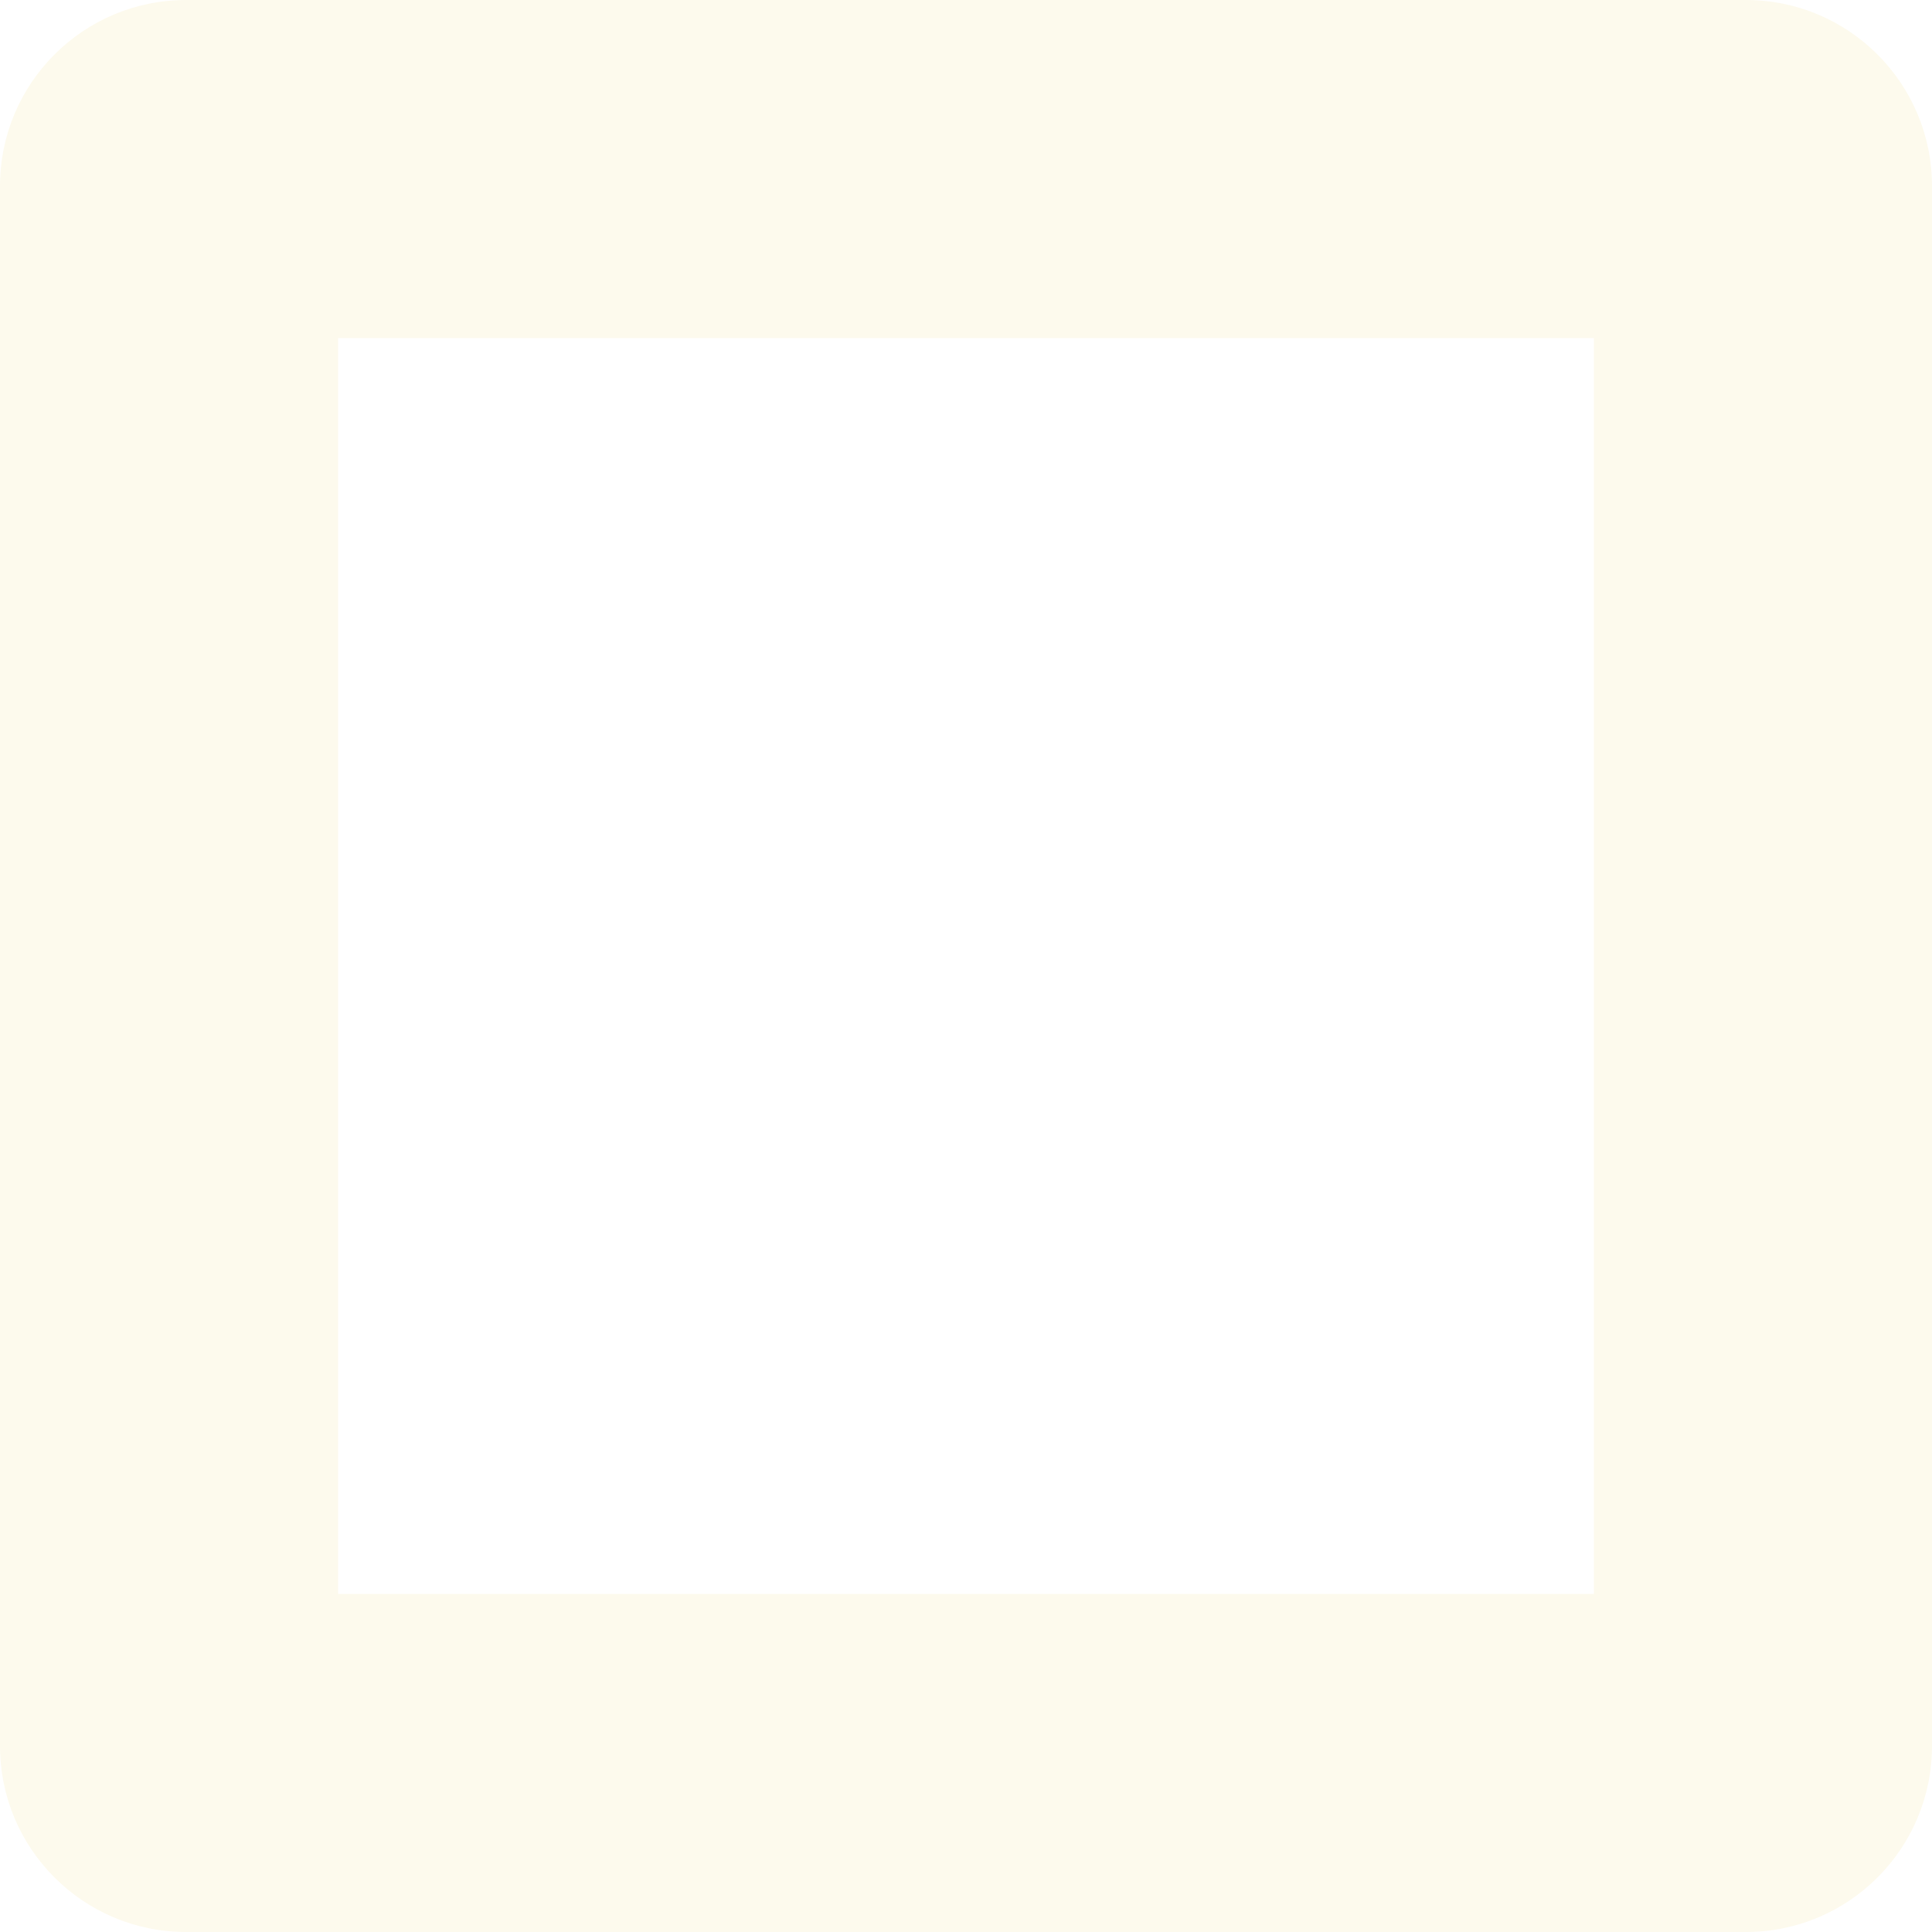
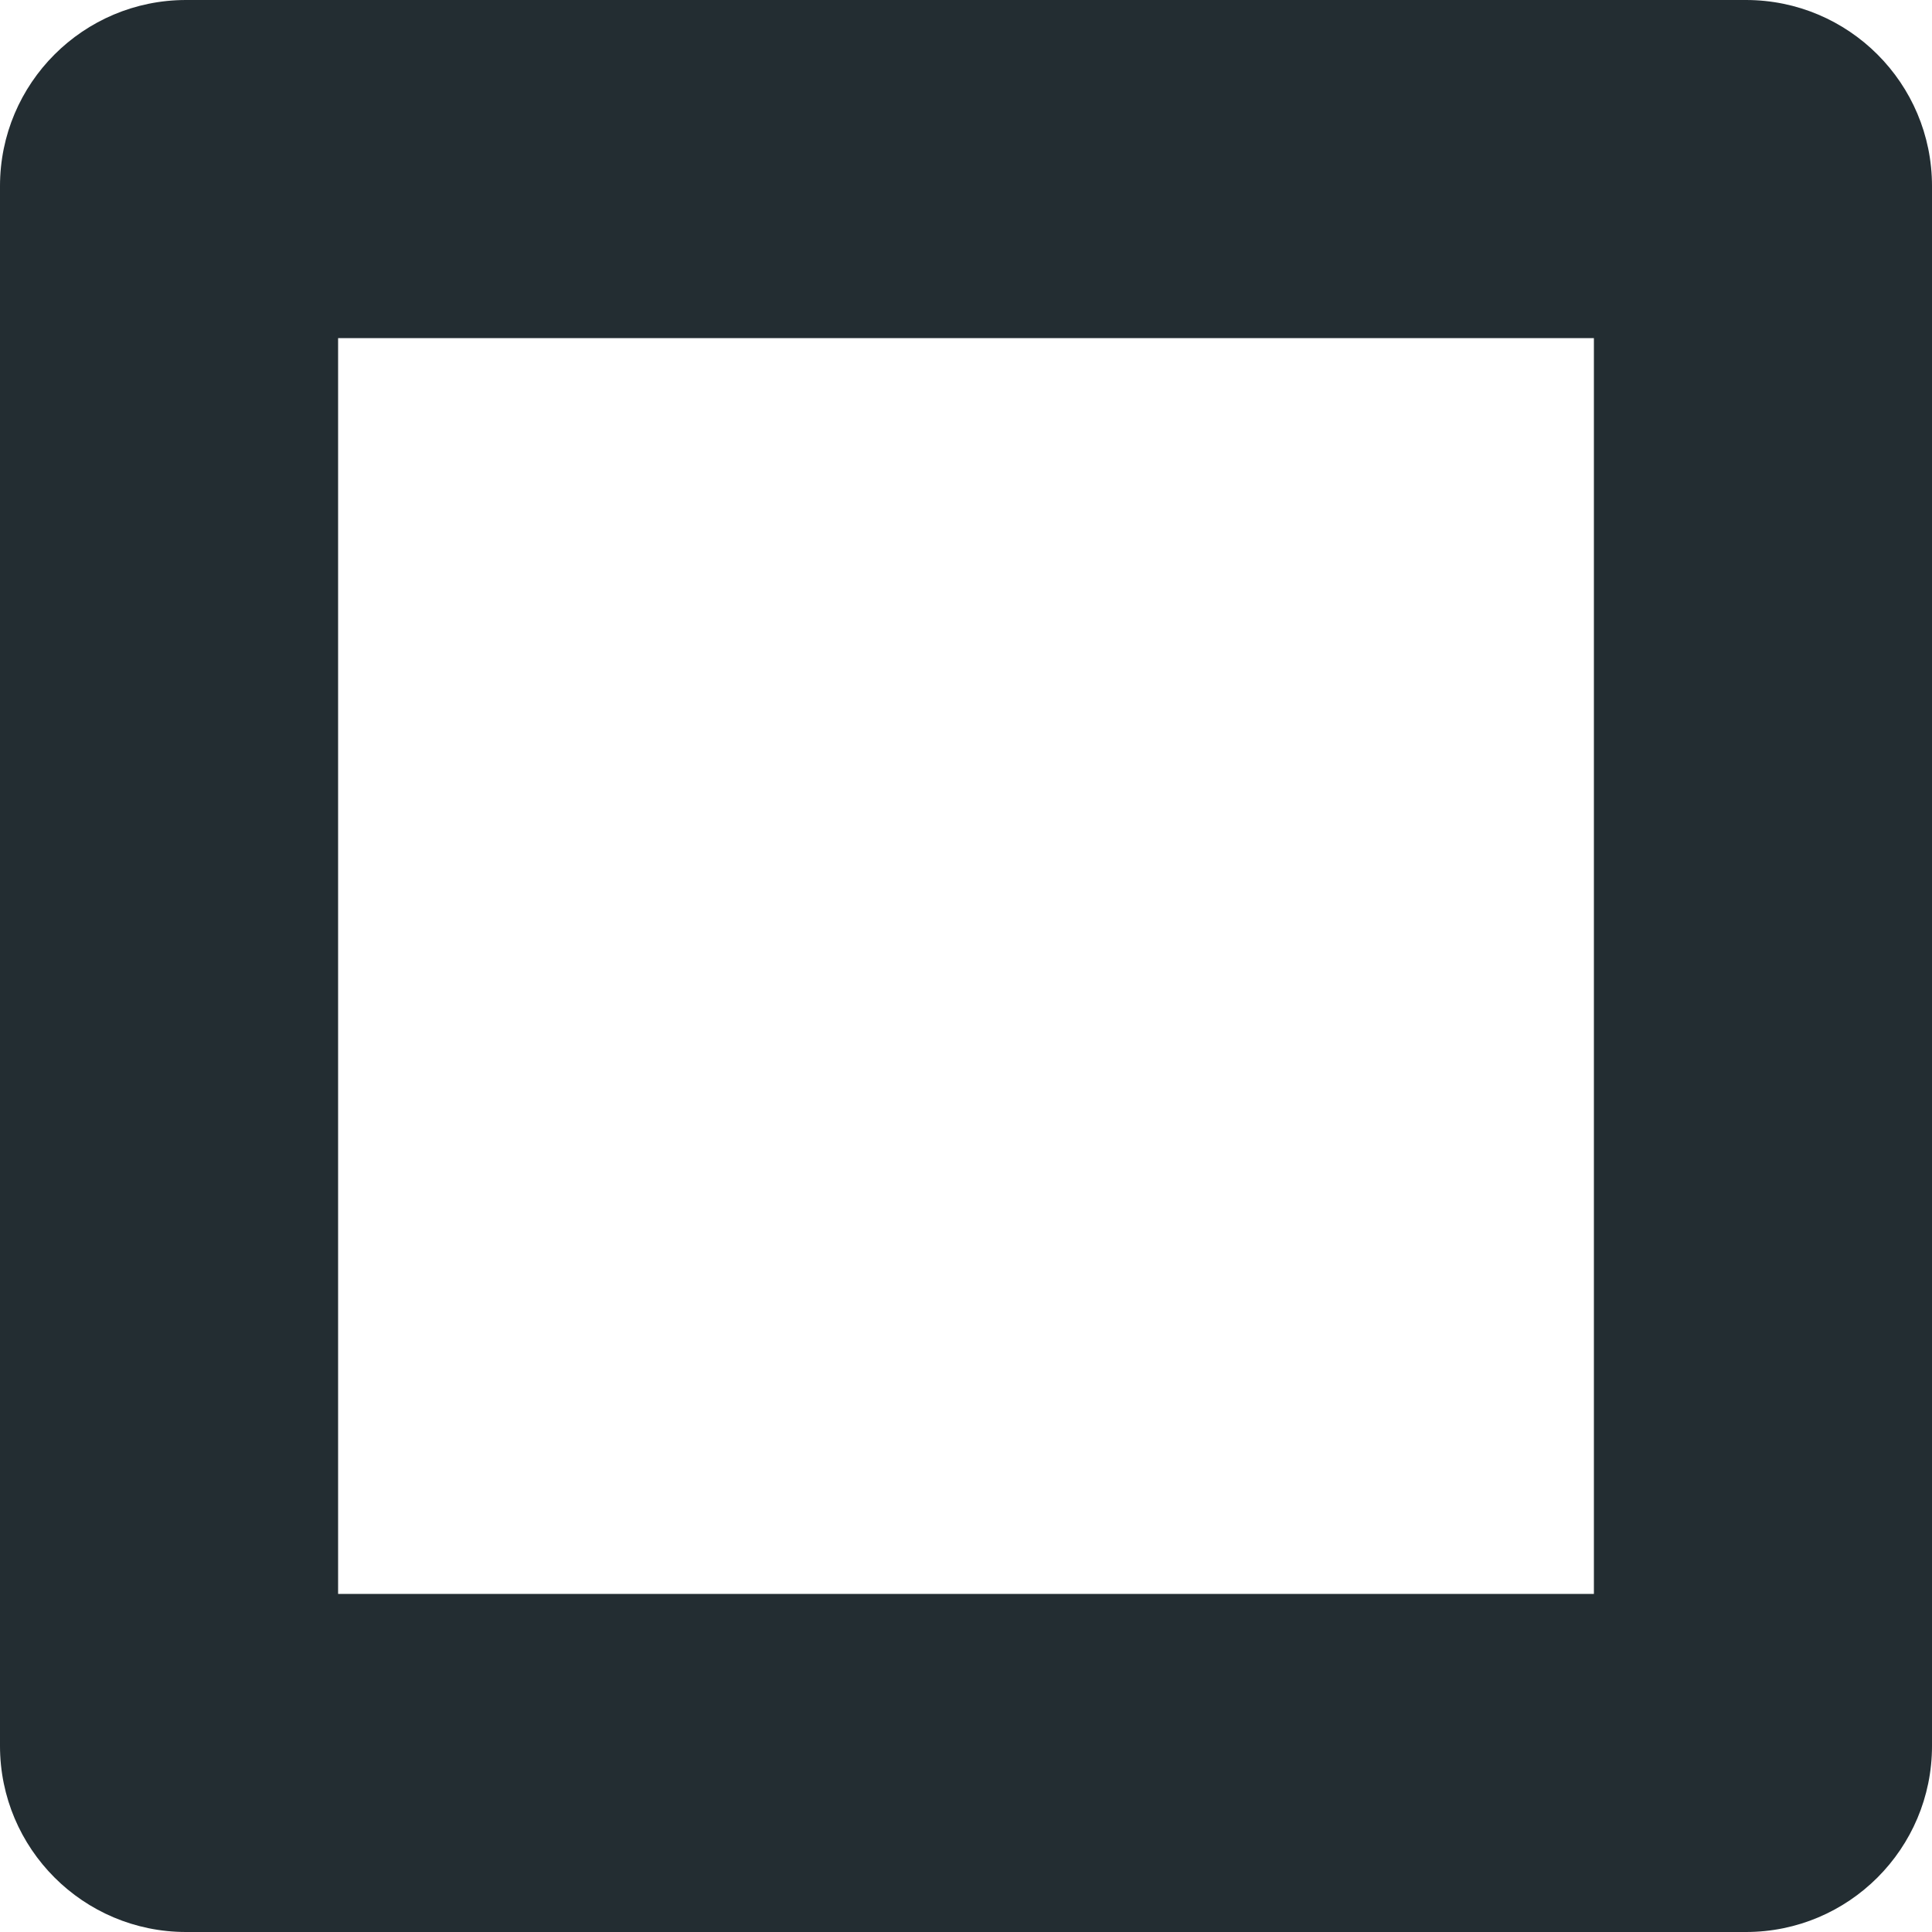
<svg xmlns="http://www.w3.org/2000/svg" version="1.1" x="0px" y="0px" viewBox="0 0 4000 4000" style="enable-background:new 0 0 4000 4000;" xml:space="preserve">
  <style type="text/css">
	.st0{display:none;}
	.st1{display:inline;fill:#E7ECED;}
- 	.st2{display:inline;fill:#fdfaed;}
- 	.st3{display:inline;fill:#a19f97;}
- 	.st4{display:inline;fill:#1e1f1e;}
+ 	.st2{display:inline;fill:#232d32;}
+ 	.st3{display:inline;fill:#36454d;}
+ 	.st4{display:inline;fill:#627f8c;}
	.st5{display:inline;fill:#366DB6;}
	.st6{display:inline;fill:#F6F6F6;}
	.st7{display:inline;}
- 	.st8{fill:#fdfaed;}
+ 	.st8{fill:#232d32;}
</style>
  <g id="Main" class="st0">
    <path class="st1" d="M1772.9,2255.66l-158.15,158.14l158.15,158.14c26.96,26.97,26.96,70.55,0,97.51   c-13.46,13.45-31.11,20.2-48.76,20.2c-17.66,0-35.32-6.75-48.76-20.2l-206.9-206.9c-26.97-26.96-26.97-70.55,0-97.51l206.9-206.9   c26.9-26.97,70.62-26.97,97.52,0C1799.86,2185.11,1799.86,2228.69,1772.9,2255.66z" />
    <path class="st1" d="M2135.23,2156.84l-137.93,482.75c-8.62,30.34-36.2,50.06-66.27,50.06c-6.28,0-12.62-0.89-18.97-2.61   c-36.62-10.49-57.86-48.69-47.38-85.24l137.93-482.76c10.48-36.62,48.61-57.59,85.24-47.45   C2124.46,2082.08,2145.71,2120.28,2135.23,2156.84z" />
    <path class="st1" d="M2531.51,2462.55l-206.9,206.9c-13.44,13.45-31.1,20.2-48.75,20.2c-17.66,0-35.32-6.75-48.76-20.2   c-26.97-26.97-26.97-70.55,0-97.51l158.14-158.14l-158.14-158.14c-26.97-26.97-26.97-70.56,0-97.52c26.9-26.97,70.61-26.97,97.51,0   l206.9,206.9C2558.48,2392.01,2558.48,2435.59,2531.51,2462.55z" />
    <path class="st1" d="M3152.2,2206.89c-70.9,0-135.45-45.17-155.45-113.17c-20.9-70.97-49.1-112.62-83.86-176.42   c-34-62.41-20.76-140.14,29.52-190.41l111.93-111.93l-255.59-255.58l-111.93,111.93c-50.27,50.27-128,63.51-190.41,29.51   c-63.8-34.76-105.45-62.97-176.41-83.86c-67.93-19.93-113.11-84.48-113.11-155.38v-158.14H1793.1v158.14   c0,70.9-45.17,135.44-113.17,155.44c-70.97,20.9-112.62,49.11-176.42,83.86c-62.41,34-140.14,20.76-190.41-29.51l-111.93-111.93   l-255.59,255.58l111.93,111.93c50.28,50.28,63.52,128,29.52,190.42c-34.76,63.79-62.97,105.44-83.86,176.41   c-19.93,67.93-84.48,113.1-155.38,113.1H689.65v413.8H847.8c70.89,0,135.44,45.17,155.44,113.17   c20.9,70.97,49.1,112.62,83.86,176.41c34,62.42,20.76,140.14-29.52,190.42l-111.93,111.93l255.59,255.58l111.93-111.93   c50.27-50.27,128-63.51,190.41-29.51c63.8,34.76,105.45,62.97,176.42,83.86c67.93,19.93,113.1,84.48,113.1,155.38v158.14h413.79   v-158.14c0-70.9,45.18-135.45,113.18-155.45c70.96-20.89,112.61-49.1,176.41-83.86c62.41-34,140.14-20.75,190.41,29.52   l111.93,111.93l255.59-255.59l-111.93-111.92c-50.27-50.28-63.52-128-29.52-190.42c34.76-63.8,62.97-105.44,83.86-176.41   c19.93-67.93,84.49-113.1,155.38-113.1h158.14v-413.8H3152.2z M2000,3172.41c-418.98,0-758.62-339.64-758.62-758.61   c0-418.98,339.64-758.62,758.62-758.62c418.97,0,758.61,339.64,758.61,758.62C2758.61,2832.77,2418.97,3172.41,2000,3172.41z" />
    <path class="st2" d="M3999.99,653.61v173.98H0v2931.02C0,3891.93,108.07,4000,241.38,4000h3517.23   c133.31,0,241.38-108.07,241.39-241.39V655.17C4000,654.65,4000,654.13,3999.99,653.61z M3310.34,2620.69H3152.2   c-70.89,0-135.45,45.17-155.38,113.1c-20.89,70.97-49.1,112.61-83.86,176.41c-34,62.42-20.75,140.14,29.52,190.42l111.93,111.92   l-255.59,255.59l-111.93-111.93c-50.27-50.27-128-63.52-190.41-29.52c-63.8,34.76-105.45,62.97-176.41,83.86   c-68,20-113.18,84.55-113.18,155.45v158.14H1793.1v-158.14c0-70.9-45.17-135.45-113.1-155.38   c-70.97-20.89-112.62-49.1-176.42-83.86c-62.41-34-140.14-20.76-190.41,29.51l-111.93,111.93l-255.59-255.58l111.93-111.93   c50.28-50.28,63.52-128,29.52-190.42c-34.76-63.79-62.96-105.44-83.86-176.41c-20-68-84.55-113.17-155.44-113.17H689.65v-413.8   h158.14c70.9,0,135.45-45.17,155.38-113.1c20.89-70.97,49.1-112.62,83.86-176.41c34-62.42,20.76-140.14-29.52-190.42   l-111.93-111.93l255.59-255.58l111.93,111.93c50.27,50.27,128,63.51,190.41,29.51c63.8-34.75,105.45-62.96,176.42-83.86   c68-20,113.17-84.54,113.17-155.44v-158.14h413.79v158.14c0,70.9,45.18,135.45,113.11,155.38c70.96,20.89,112.61,49.1,176.41,83.86   c62.41,34,140.14,20.76,190.41-29.51l111.93-111.93l255.59,255.58l-111.93,111.93c-50.28,50.27-63.52,128-29.52,190.41   c34.76,63.8,62.96,105.45,83.86,176.42c20,68,84.55,113.17,155.45,113.17h158.14V2620.69z" />
    <path class="st3" d="M3758.62,0H241.38C108.07,0,0,108.07,0,241.39v586.2h3999.99v-586.2C3999.99,108.07,3891.92,0,3758.62,0z    M551.72,551.72H275.86V275.86h275.86V551.72z M1103.44,551.72H827.58V275.86h275.86V551.72z M1655.17,551.72h-275.86V275.86   h275.86V551.72z" />
    <rect x="275.86" y="275.86" class="st4" width="275.86" height="275.86" />
    <rect x="827.58" y="275.86" class="st4" width="275.86" height="275.86" />
    <rect x="1379.31" y="275.86" class="st4" width="275.86" height="275.86" />
    <path class="st5" d="M1772.9,2255.66l-158.15,158.14l158.15,158.14c26.96,26.97,26.96,70.55,0,97.51   c-13.46,13.45-31.11,20.2-48.76,20.2c-17.66,0-35.32-6.75-48.76-20.2l-206.9-206.9c-26.97-26.96-26.97-70.55,0-97.51l206.9-206.9   c26.9-26.97,70.62-26.97,97.52,0C1799.86,2185.11,1799.86,2228.69,1772.9,2255.66z" />
    <path class="st5" d="M2135.23,2156.84l-137.93,482.75c-8.62,30.34-36.2,50.06-66.27,50.06c-6.28,0-12.62-0.89-18.97-2.61   c-36.62-10.49-57.86-48.69-47.38-85.24l137.93-482.76c10.48-36.62,48.61-57.59,85.24-47.45   C2124.46,2082.08,2145.71,2120.28,2135.23,2156.84z" />
    <path class="st5" d="M2531.51,2365.04c26.97,26.97,26.97,70.55,0,97.51l-206.9,206.9c-13.44,13.45-31.1,20.2-48.75,20.2   c-17.66,0-35.32-6.75-48.76-20.2c-26.97-26.97-26.97-70.55,0-97.51l158.14-158.14l-158.14-158.14c-26.97-26.97-26.97-70.56,0-97.52   c26.9-26.97,70.61-26.97,97.51,0L2531.51,2365.04z" />
    <path class="st6" d="M3152.2,2206.89c-70.9,0-135.45-45.17-155.45-113.17c-20.9-70.97-49.1-112.62-83.86-176.42   c-34-62.41-20.76-140.14,29.52-190.41l111.93-111.93l-255.59-255.58l-111.93,111.93c-50.27,50.27-128,63.51-190.41,29.51   c-63.8-34.76-105.45-62.97-176.41-83.86c-67.93-19.93-113.11-84.48-113.11-155.38v-158.14H1793.1v158.14   c0,70.9-45.17,135.44-113.17,155.44c-70.97,20.9-112.62,49.11-176.42,83.86c-62.41,34-140.14,20.76-190.41-29.51l-111.93-111.93   l-255.59,255.58l111.93,111.93c50.28,50.28,63.52,128,29.52,190.42c-34.76,63.79-62.97,105.44-83.86,176.41   c-19.93,67.93-84.48,113.1-155.38,113.1H689.65v413.8H847.8c70.89,0,135.44,45.17,155.44,113.17   c20.9,70.97,49.1,112.62,83.86,176.41c34,62.42,20.76,140.14-29.52,190.42l-111.93,111.93l255.59,255.58l111.93-111.93   c50.27-50.27,128-63.51,190.41-29.51c63.8,34.76,105.45,62.97,176.42,83.86c67.93,19.93,113.1,84.48,113.1,155.38v158.14h413.79   v-158.14c0-70.9,45.18-135.45,113.18-155.45c70.96-20.89,112.61-49.1,176.41-83.86c62.41-34,140.14-20.75,190.41,29.52   l111.93,111.93l255.59-255.59l-111.93-111.92c-50.27-50.28-63.52-128-29.52-190.42c34.76-63.8,62.97-105.44,83.86-176.41   c19.93-67.93,84.49-113.1,155.38-113.1h158.14v-413.8H3152.2z M2000,3172.41c-418.98,0-758.62-339.64-758.62-758.61   c0-418.98,339.64-758.62,758.62-758.62c418.97,0,758.61,339.64,758.61,758.62C2758.61,2832.77,2418.97,3172.41,2000,3172.41z" />
    <path class="st3" d="M2000,1655.18c-418.98,0-758.62,339.64-758.62,758.62c0,418.97,339.64,758.61,758.62,758.61   c418.97,0,758.61-339.64,758.61-758.61C2758.61,1994.82,2418.97,1655.18,2000,1655.18z M1772.9,2571.94   c26.96,26.97,26.96,70.55,0,97.51c-13.46,13.45-31.11,20.2-48.76,20.2c-17.66,0-35.32-6.75-48.76-20.2l-206.9-206.9   c-26.97-26.96-26.97-70.55,0-97.51l206.9-206.9c26.9-26.97,70.62-26.97,97.52,0c26.96,26.97,26.96,70.55,0,97.52l-158.15,158.14   L1772.9,2571.94z M2135.23,2156.84l-137.93,482.75c-8.62,30.34-36.2,50.06-66.27,50.06c-6.28,0-12.62-0.89-18.97-2.61   c-36.62-10.49-57.86-48.69-47.38-85.24l137.93-482.76c10.48-36.62,48.61-57.59,85.24-47.45   C2124.46,2082.08,2145.71,2120.28,2135.23,2156.84z M2531.51,2462.55l-206.9,206.9c-13.44,13.45-31.1,20.2-48.75,20.2   c-17.66,0-35.32-6.75-48.76-20.2c-26.97-26.97-26.97-70.55,0-97.51l158.14-158.14l-158.14-158.14c-26.97-26.97-26.97-70.56,0-97.52   c26.9-26.97,70.61-26.97,97.51,0l206.9,206.9C2558.48,2392.01,2558.48,2435.59,2531.51,2462.55z" />
    <path class="st4" d="M1772.9,2255.66l-158.15,158.14l158.15,158.14c26.96,26.97,26.96,70.55,0,97.51   c-13.46,13.45-31.11,20.2-48.76,20.2c-17.66,0-35.32-6.75-48.76-20.2l-206.9-206.9c-26.97-26.96-26.97-70.55,0-97.51l206.9-206.9   c26.9-26.97,70.62-26.97,97.52,0C1799.86,2185.11,1799.86,2228.69,1772.9,2255.66z" />
    <path class="st4" d="M2135.23,2156.84l-137.93,482.75c-8.62,30.34-36.2,50.06-66.27,50.06c-6.28,0-12.62-0.89-18.97-2.61   c-36.62-10.49-57.86-48.69-47.38-85.24l137.93-482.76c10.48-36.62,48.61-57.59,85.24-47.45   C2124.46,2082.08,2145.71,2120.28,2135.23,2156.84z" />
    <path class="st4" d="M2531.51,2462.55l-206.9,206.9c-13.44,13.45-31.1,20.2-48.75,20.2c-17.66,0-35.32-6.75-48.76-20.2   c-26.97-26.97-26.97-70.55,0-97.51l158.14-158.14l-158.14-158.14c-26.97-26.97-26.97-70.56,0-97.52c26.9-26.97,70.61-26.97,97.51,0   l206.9,206.9C2558.48,2392.01,2558.48,2435.59,2531.51,2462.55z" />
  </g>
  <g id="Quitter" class="st0">
    <g class="st7">
      <path class="st8" d="M3887.46,1174.77c70.65-66,111.26-158.28,112.52-254.96c1.01-96.8-37.84-189.83-107.11-257.47l-480.5-469.81    c-67.26-65.75-157.9-102.08-252.19-100.95c-94.04,1.13-183.67,39.48-249.17,106.86l-904.79,927.42l-892.1-929.31    c-70.28-73.29-166.58-115.54-268.03-117.55c-101.45-2.14-199.64,36.33-272.68,106.61l-464.53,446.3    C38.97,698.92-0.25,791.45,0,888.38c0.25,96.8,39.98,189.21,110.13,255.96l973.81,926.29l-862.18,883.55    c-131.5,134.64-134.64,348.74-7.29,487.66l335.67,364.71c63.99,69.9,153.12,110.76,247.67,114.28    c94.41,3.52,186.44-30.68,255.46-95.42l945.65-884.43l922.65,877.51c68.52,65.25,159.91,100.2,254.45,97.05    c94.54-2.64,183.93-43.25,248.8-112.52l338.31-361.69c128.48-137.91,127.48-352.01-2.89-487.79l-839.8-875.5L3887.46,1174.77z" />
    </g>
  </g>
  <g id="Reduire" class="st0">
    <path class="st2" d="M0,2284.82v-569.64c0-212.78,172.49-385.26,385.26-385.26h3229.47c212.78,0,385.26,172.49,385.26,385.26   v569.64c0,212.78-172.49,385.26-385.26,385.26H385.26C172.49,2670.08,0,2497.59,0,2284.82z" />
  </g>
  <g id="Agrandir">
    <g>
      <path class="st8" d="M3300,700v2600H700V700H3300 M3614.73,0H385.27C172.49,0,0,172.49,0,385.27v3229.47    C0,3827.51,172.49,4000,385.27,4000h3229.47c212.78,0,385.27-172.49,385.27-385.27V385.27C4000,172.49,3827.51,0,3614.73,0    L3614.73,0z" />
    </g>
  </g>
</svg>
